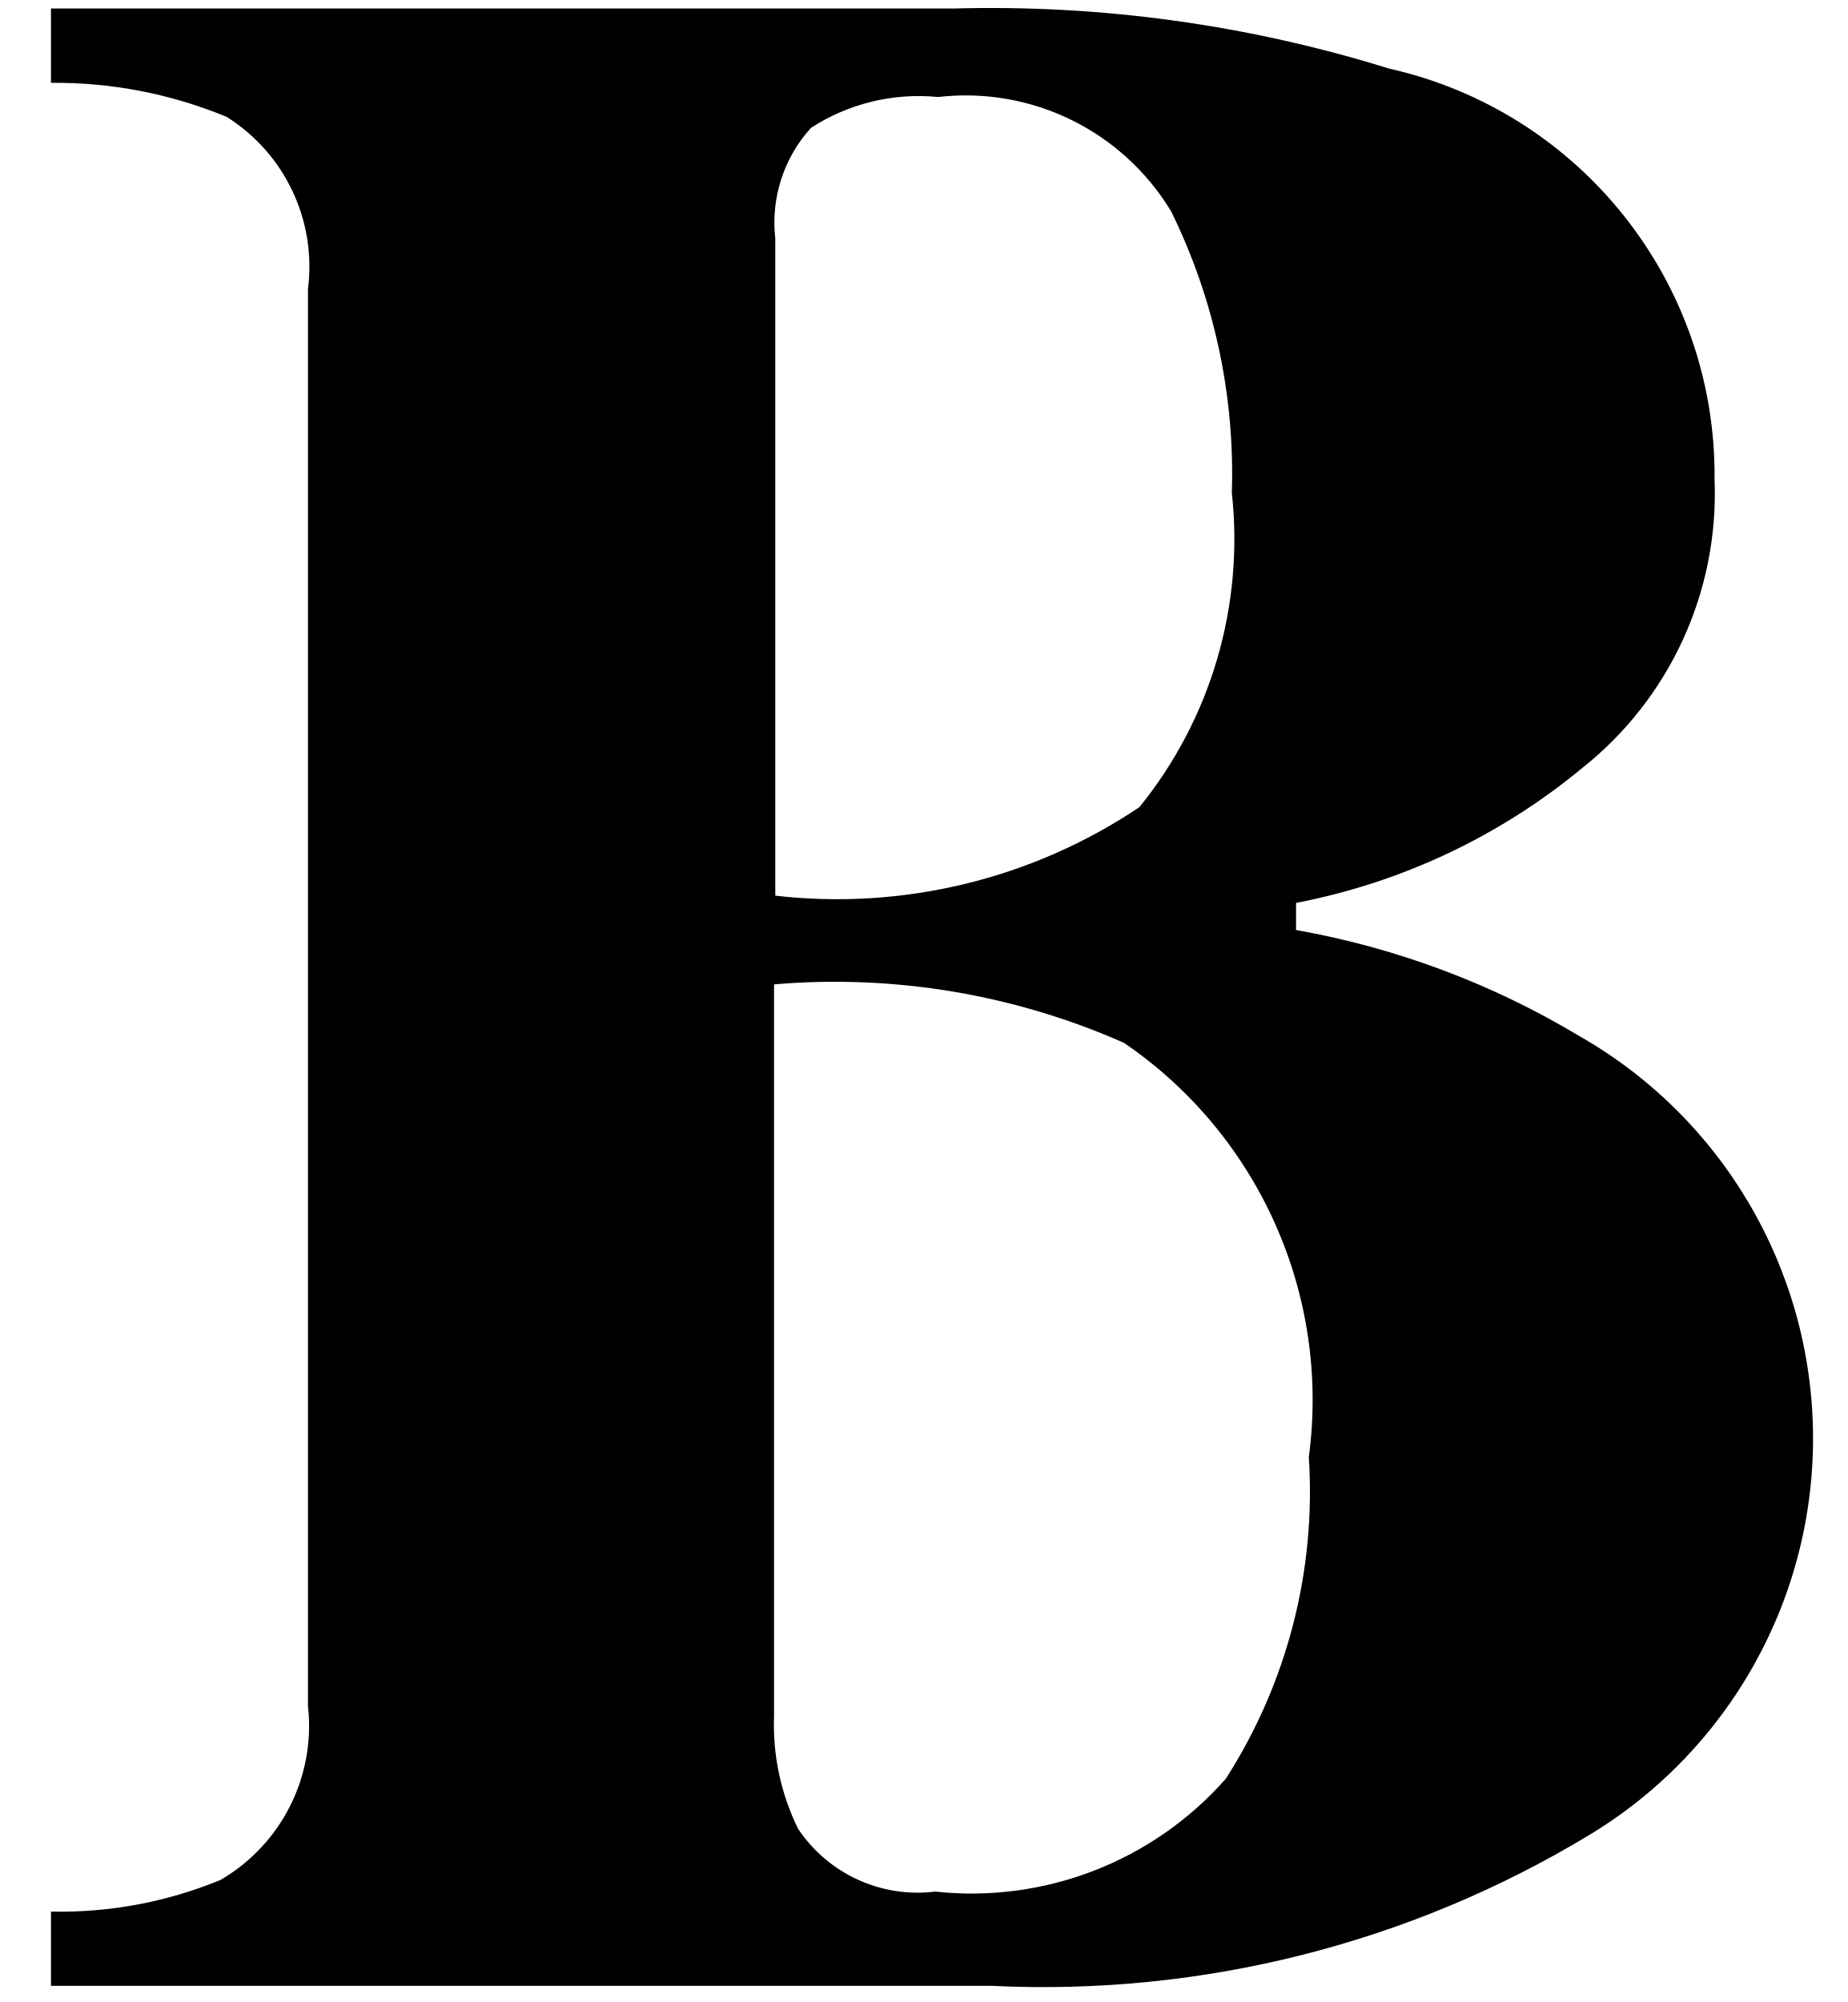
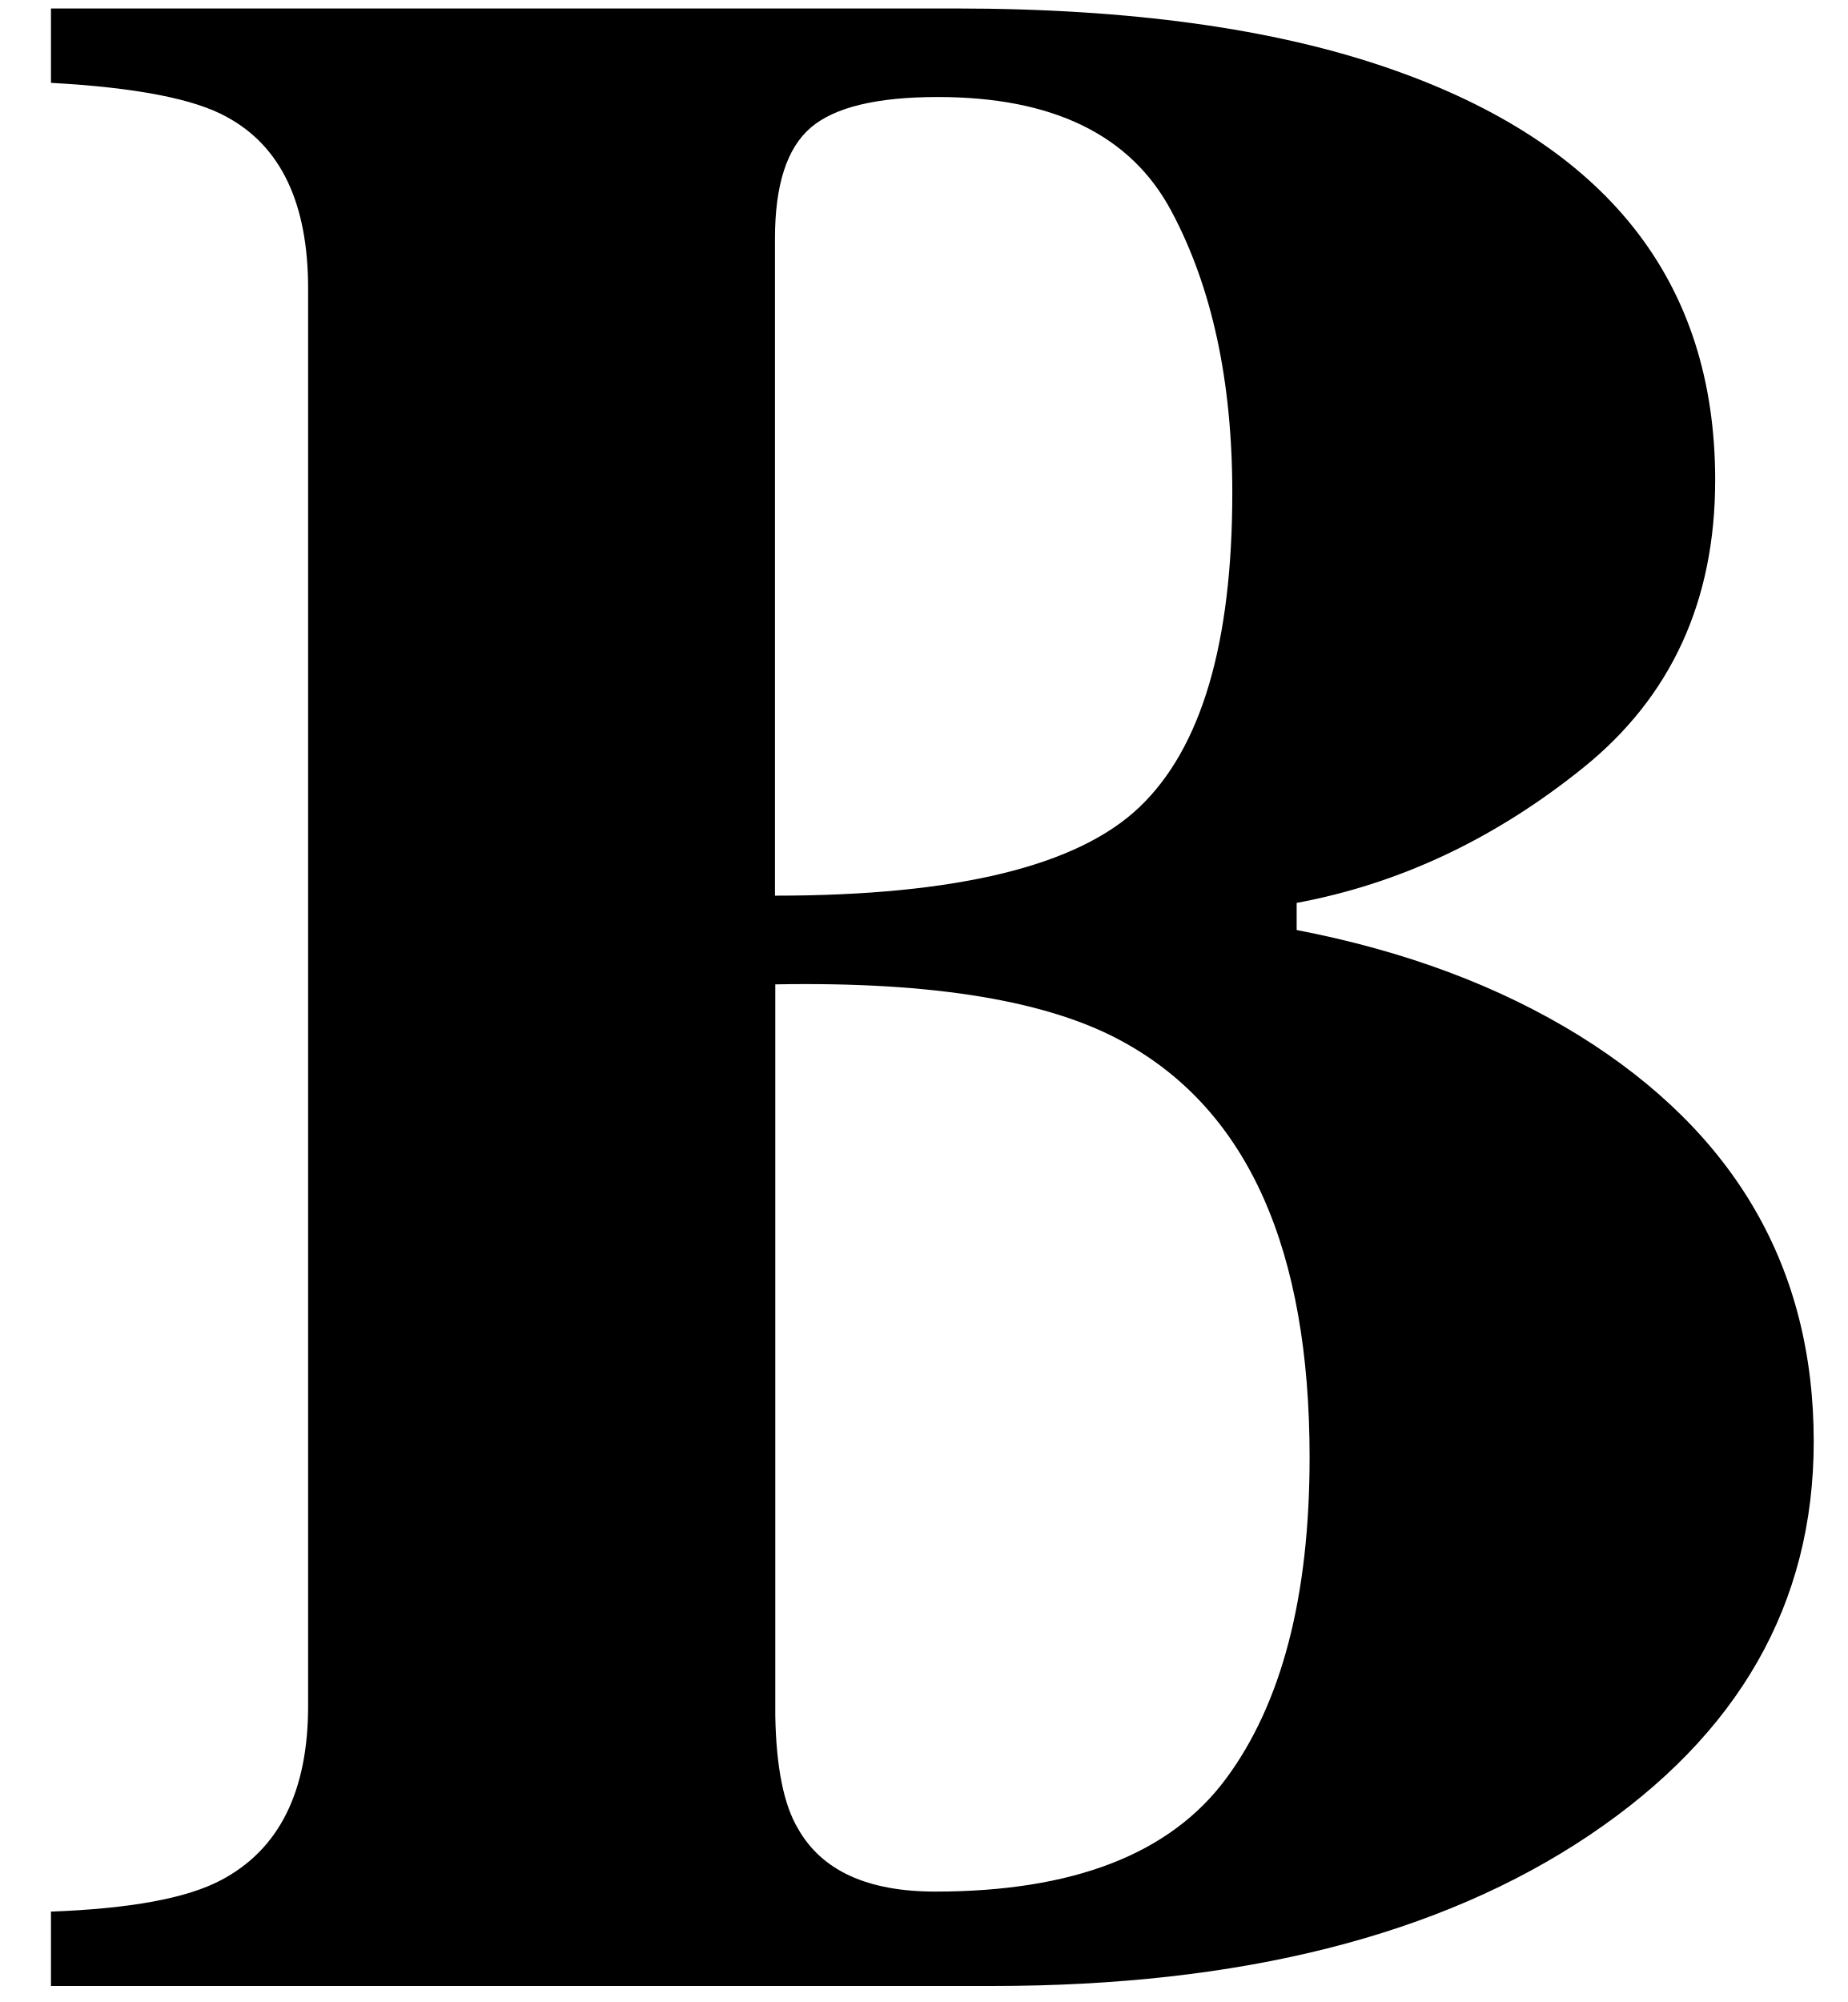
- <svg xmlns="http://www.w3.org/2000/svg" id="b87e8504-0d1d-413e-836e-47040768a948" data-name="all icons" width="12" height="13" viewBox="0 0 12 13">
-   <path d="M.331,12.413a2.738,2.738,0,0,0,1.1-.205A1.157,1.157,0,0,0,2,11.077v-9.2A1.148,1.148,0,0,0,1.472.759,2.905,2.905,0,0,0,.331.538V.055H6.2a8.706,8.706,0,0,1,2.82.39,2.708,2.708,0,0,1,2.115,2.672,2.274,2.274,0,0,1-.858,1.869,4.14,4.14,0,0,1-1.86.877v.176a5.4,5.4,0,0,1,1.837.687,3.008,3.008,0,0,1,.065,5.191,6.853,6.853,0,0,1-3.878.978H.331ZM7.4,5.241A2.763,2.763,0,0,0,8,3.2a3.856,3.856,0,0,0-.394-1.827A1.558,1.558,0,0,0,6.092.63a1.285,1.285,0,0,0-.825.2.914.914,0,0,0-.232.719V5.816A3.521,3.521,0,0,0,7.4,5.241ZM5.183,11.875a.933.933,0,0,0,.891.408,2.2,2.2,0,0,0,1.887-.733A3.45,3.45,0,0,0,8.5,9.462a2.807,2.807,0,0,0-1.2-2.69,4.643,4.643,0,0,0-2.273-.38v4.75A1.529,1.529,0,0,0,5.183,11.875Z" fill="currentColor" />
+ <svg xmlns="http://www.w3.org/2000/svg" version="1.1" x="0px" y="0px" width="12px" height="13px" viewBox="0 0 12 13" enable-background="new 0 0 12 13" xml:space="preserve">
+   <path fill="currentColor" d="M0.331,12.413c0.513-0.019,0.881-0.086,1.104-0.204         c0.377-0.198,0.566-0.575,0.566-1.132V1.874c0-0.553-0.176-0.924-0.529-1.115         C1.262,0.642,0.881,0.568,0.331,0.538V0.055h5.873c1.132,0,2.072,0.13,2.82,0.39         c1.41,0.489,2.115,1.379,2.115,2.672c0,0.786-0.286,1.409-0.858,1.869         C9.709,5.447,9.089,5.739,8.421,5.863v0.176c0.705,0.136,1.317,0.365,1.837,0.687         c1.014,0.631,1.521,1.509,1.521,2.635c0,1.052-0.486,1.903-1.457,2.556         c-0.971,0.652-2.264,0.979-3.878,0.979H0.331V12.413z M7.4,5.241         c0.402-0.383,0.603-1.063,0.603-2.041c0-0.724-0.131-1.333-0.395-1.828         c-0.263-0.495-0.769-0.742-1.517-0.742c-0.396,0-0.671,0.066-0.826,0.199         c-0.155,0.133-0.232,0.373-0.232,0.719v4.268C6.209,5.816,6.998,5.625,7.4,5.241z M5.183,11.875         c0.154,0.272,0.451,0.408,0.891,0.408c0.896,0,1.526-0.244,1.888-0.733         c0.362-0.488,0.543-1.184,0.543-2.087c0-1.348-0.399-2.245-1.197-2.69         C6.825,6.5,6.067,6.373,5.035,6.392v4.75C5.041,11.476,5.09,11.72,5.183,11.875z" />
</svg>
